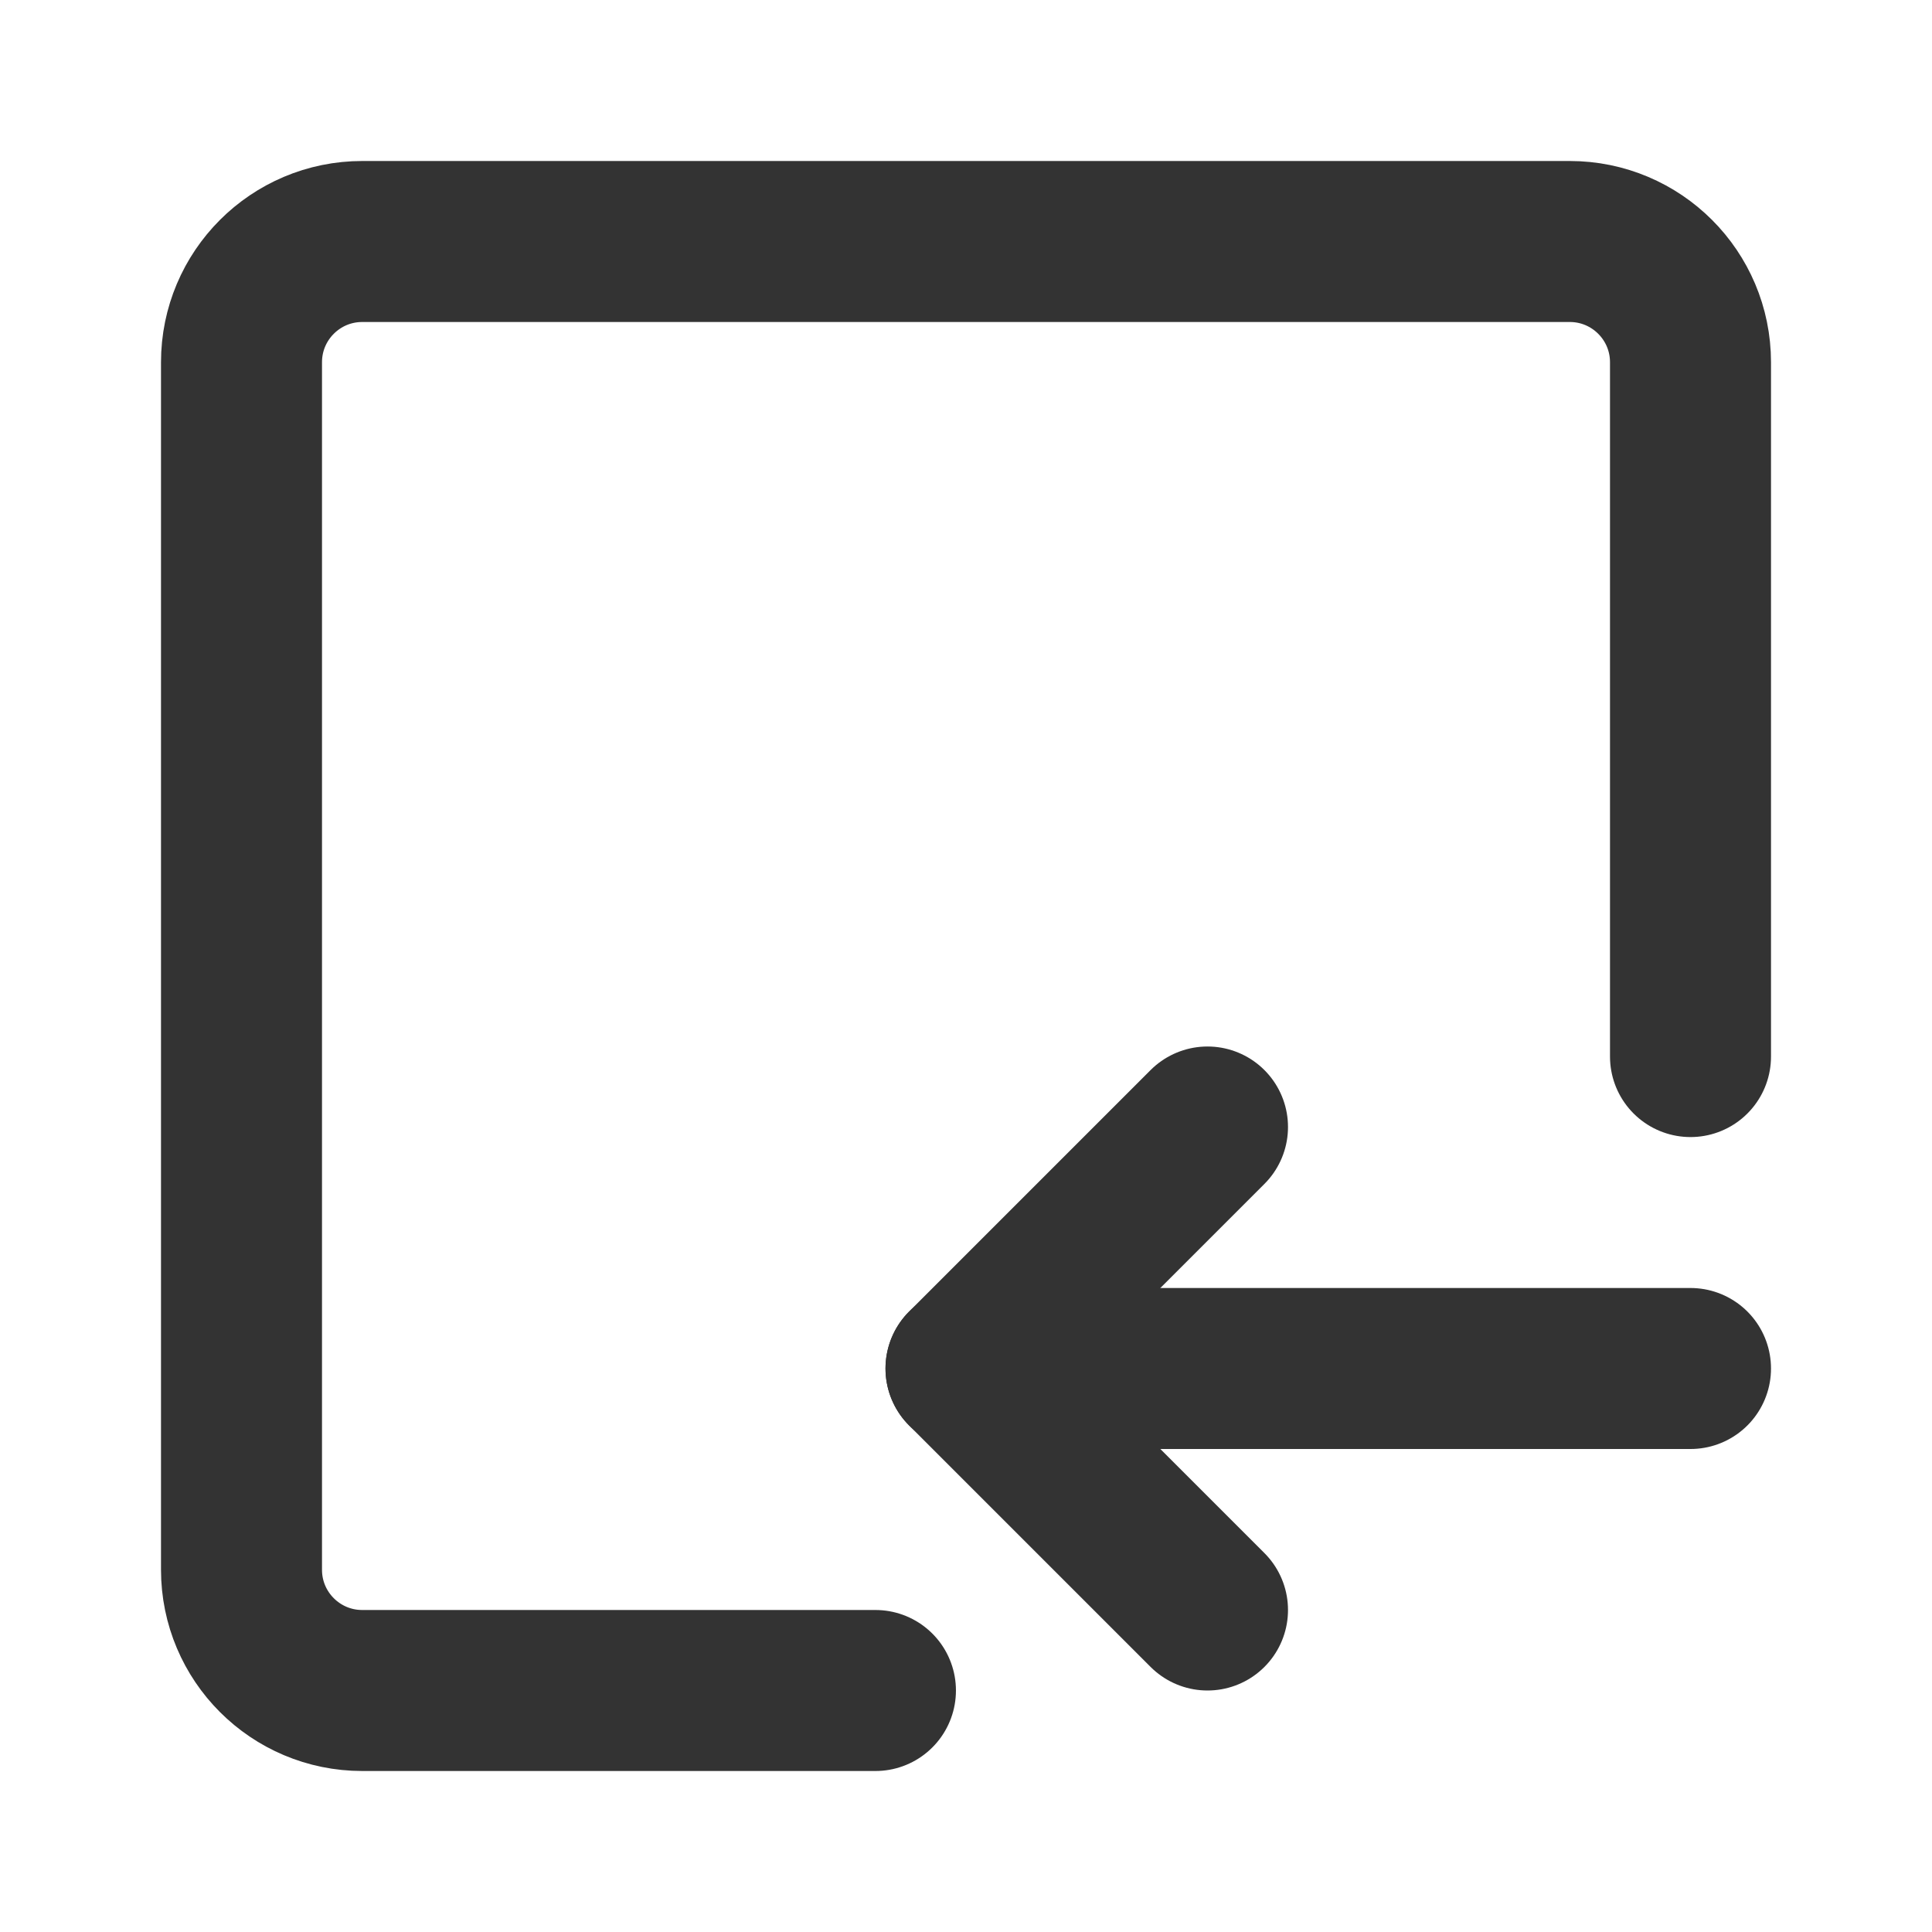
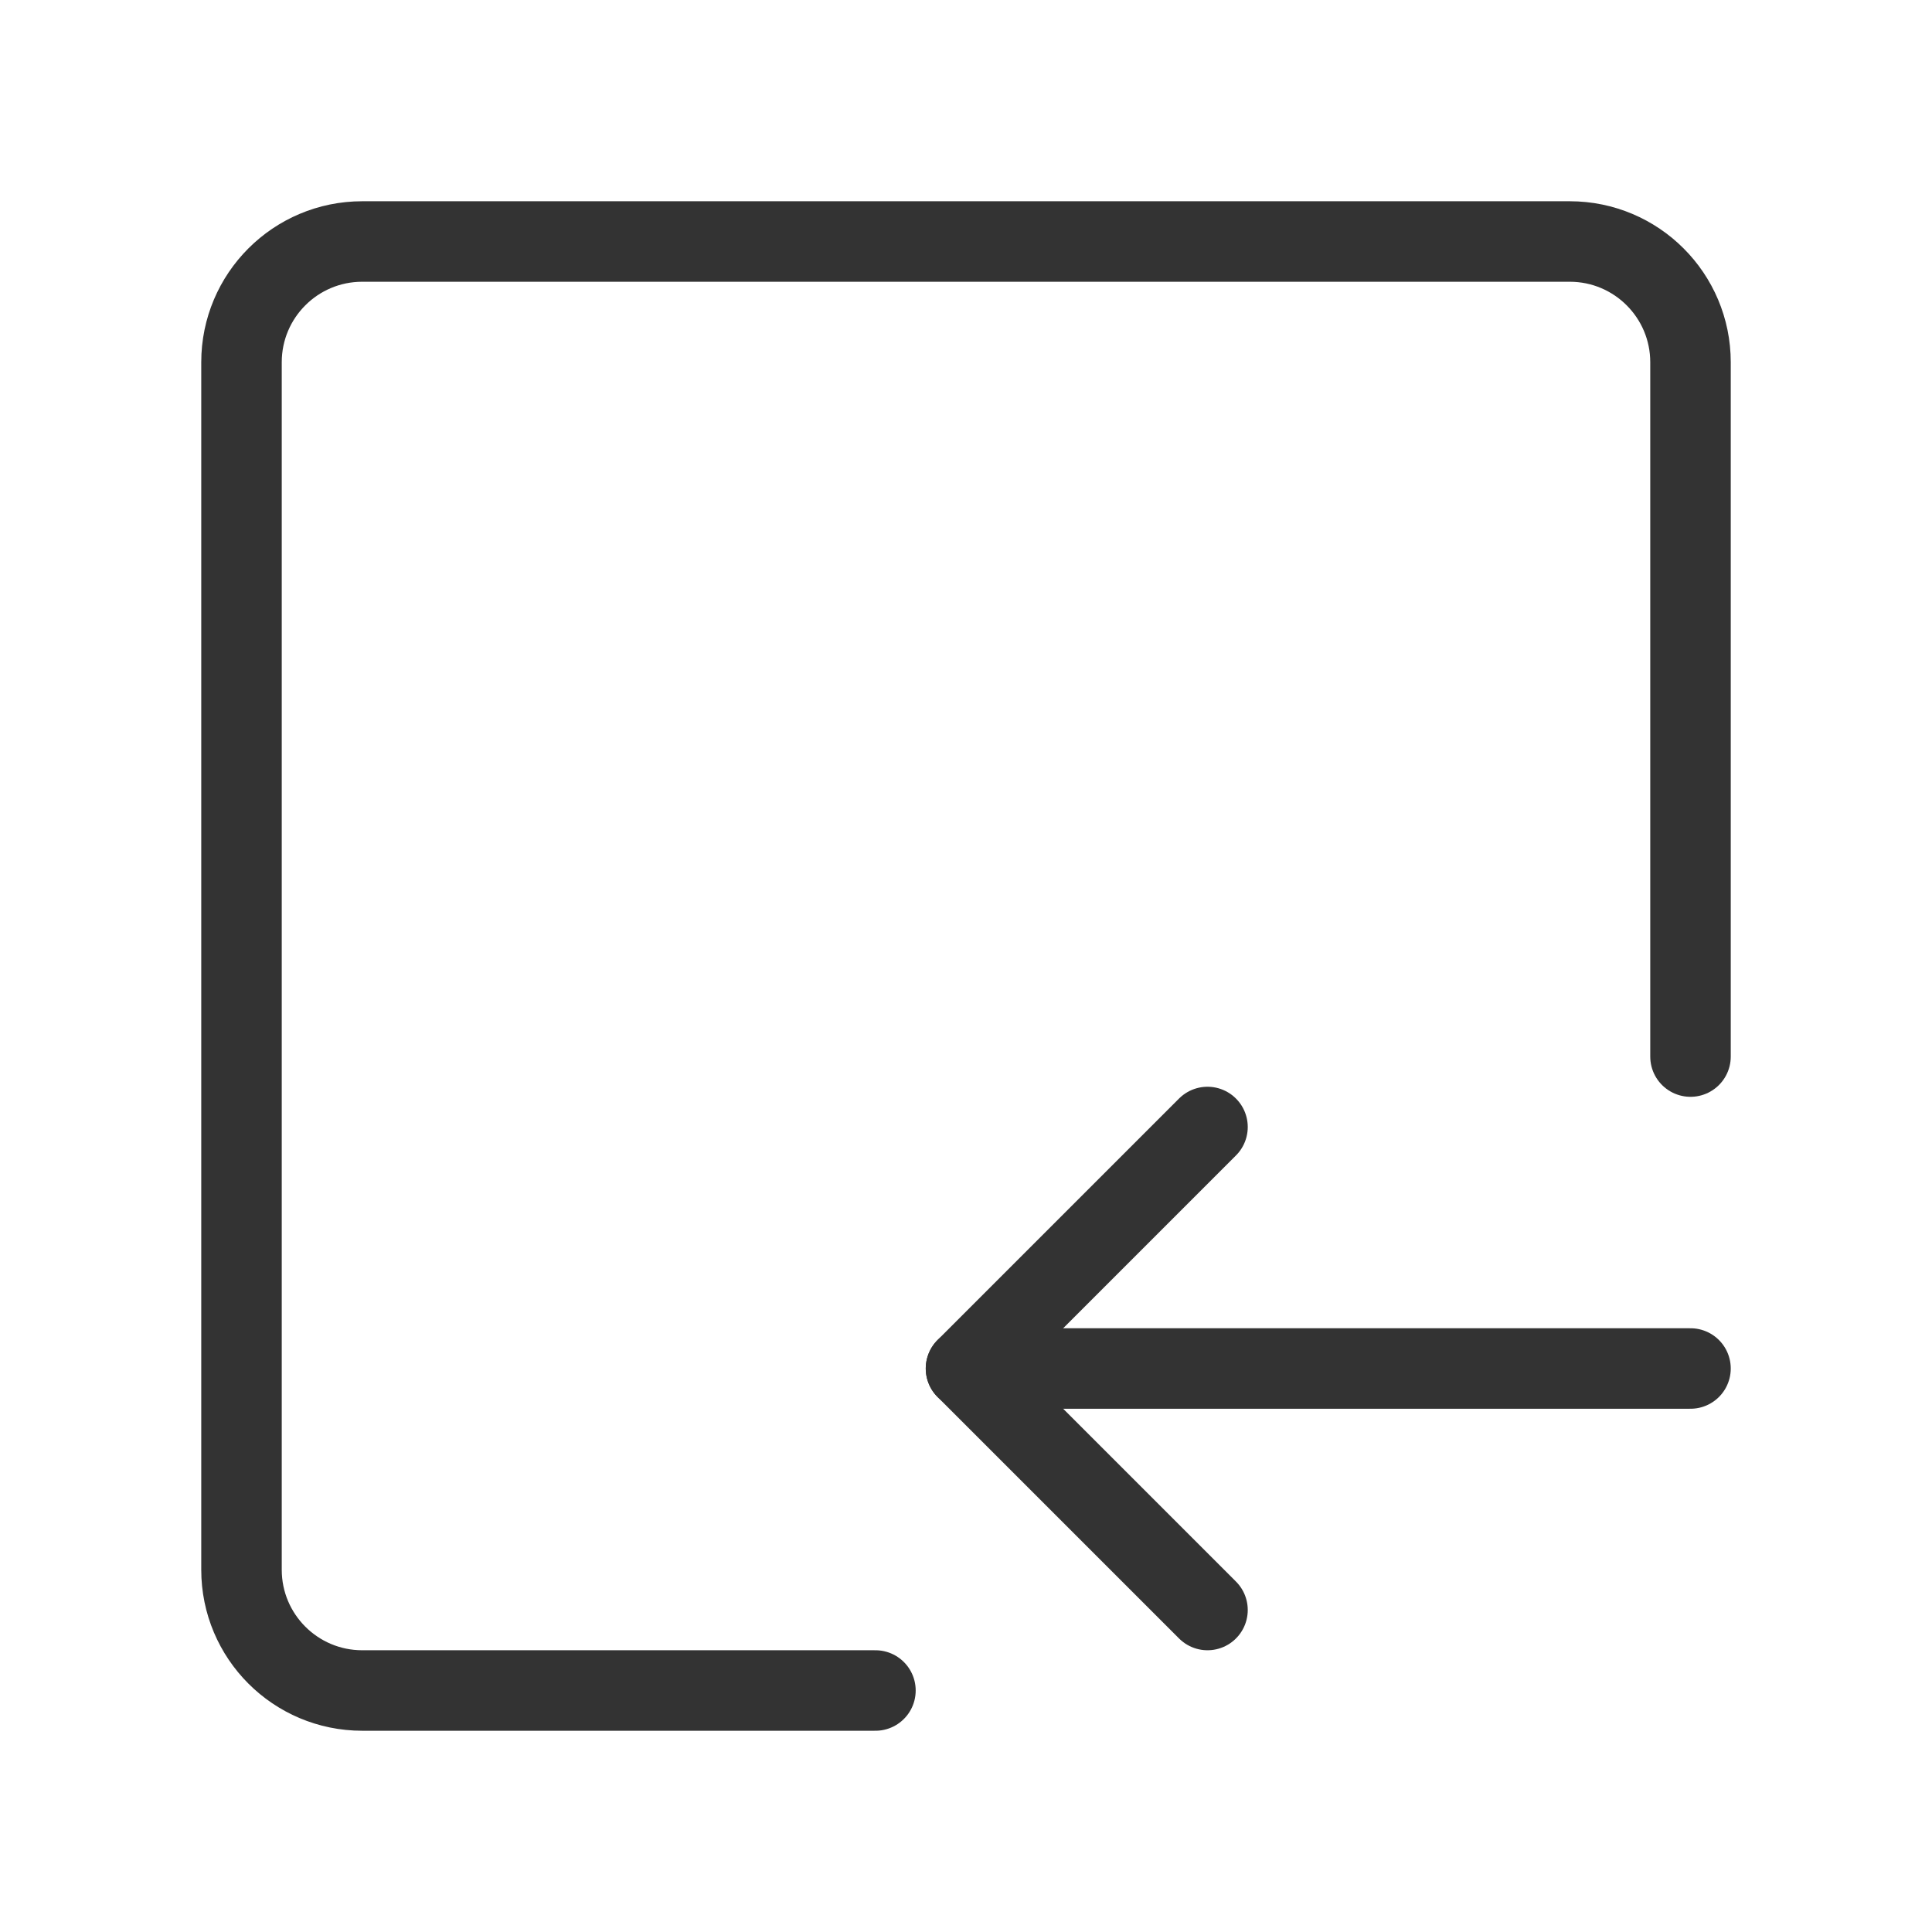
<svg xmlns="http://www.w3.org/2000/svg" width="48" height="48" viewBox="0 0 48 48" fill="none">
-   <path d="M42 26.25V9C42 7.343 40.657 6 39 6H9C7.343 6 6 7.343 6 9V39C6 40.657 7.343 42 9 42H21.75" stroke="#333" stroke-width="4" stroke-linecap="round" stroke-linejoin="round" />
-   <path d="M42 34L24 34" stroke="#333" stroke-width="4" stroke-linecap="round" />
-   <path d="M30 40L24 34L30 28" stroke="#333" stroke-width="4" stroke-linecap="round" stroke-linejoin="round" />
+   <path d="M42 26.25V9C42 7.343 40.657 6 39 6H9C7.343 6 6 7.343 6 9V39C6 40.657 7.343 42 9 42H21.75" stroke="#333" stroke-width="2" stroke-linecap="round" stroke-linejoin="round" />
+   <path d="M42 34L24 34" stroke="#333" stroke-width="2" stroke-linecap="round" />
+   <path d="M30 40L24 34L30 28" stroke="#333" stroke-width="2" stroke-linecap="round" stroke-linejoin="round" />
</svg>
